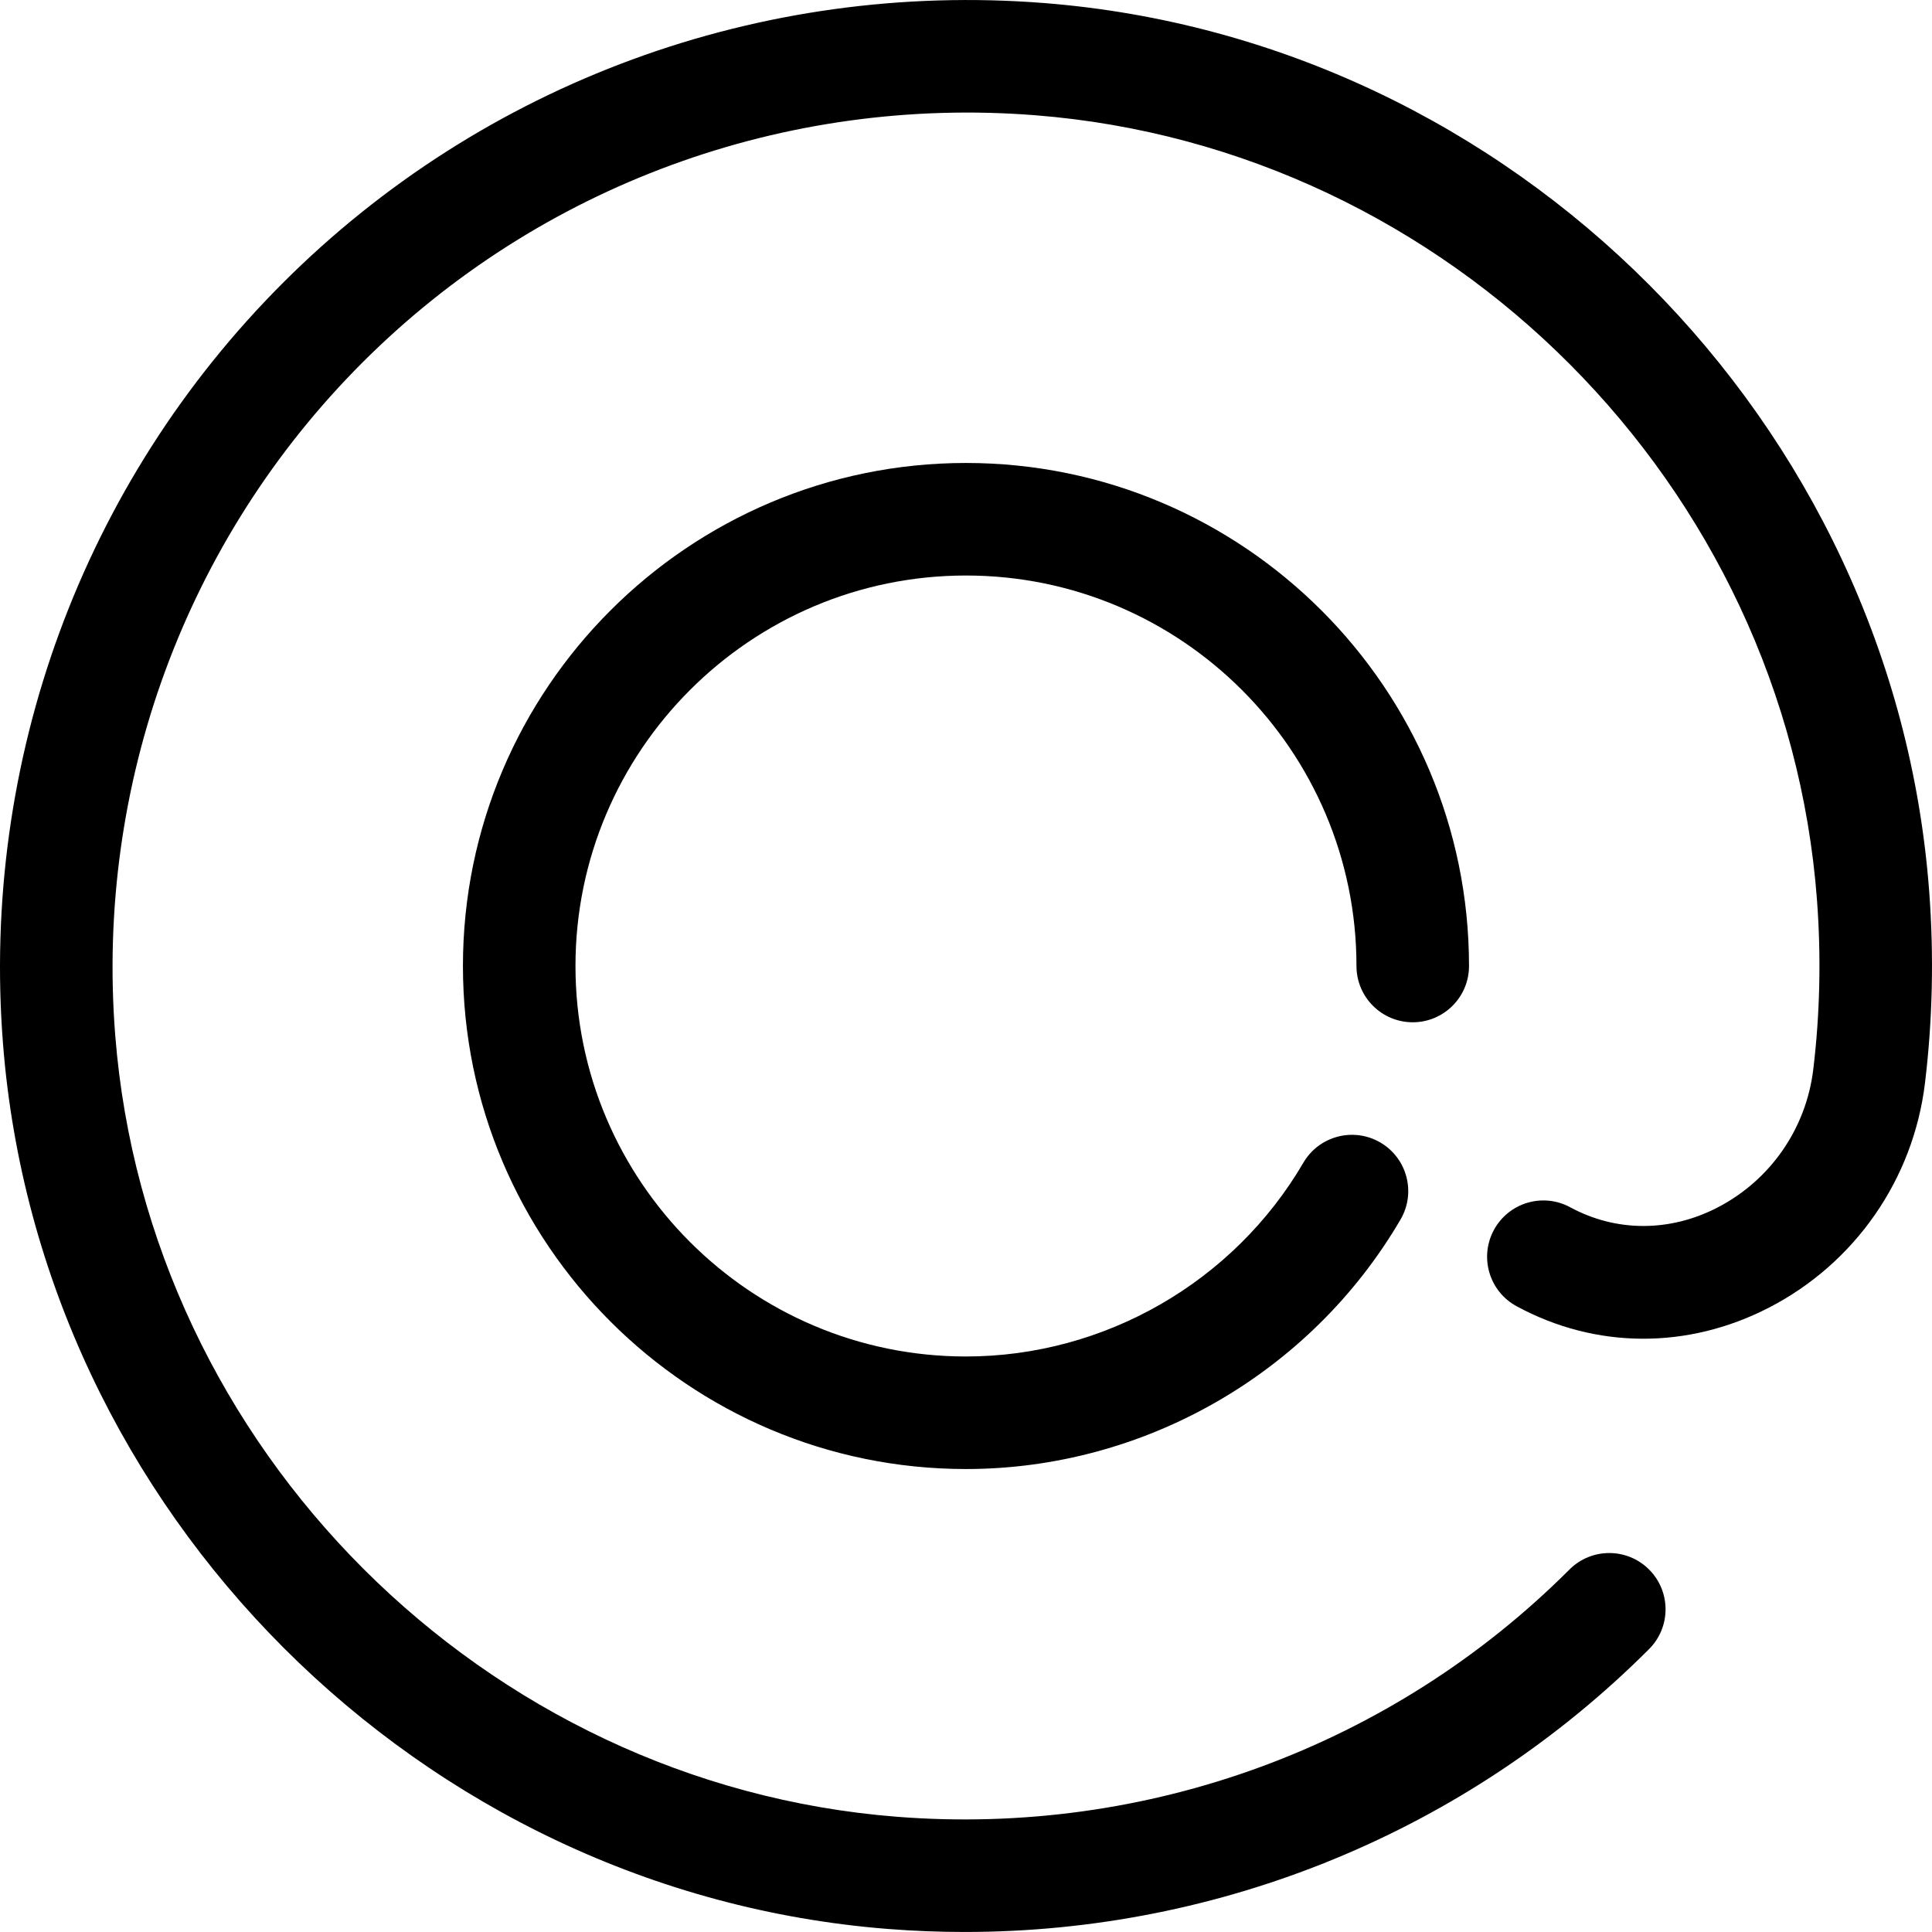
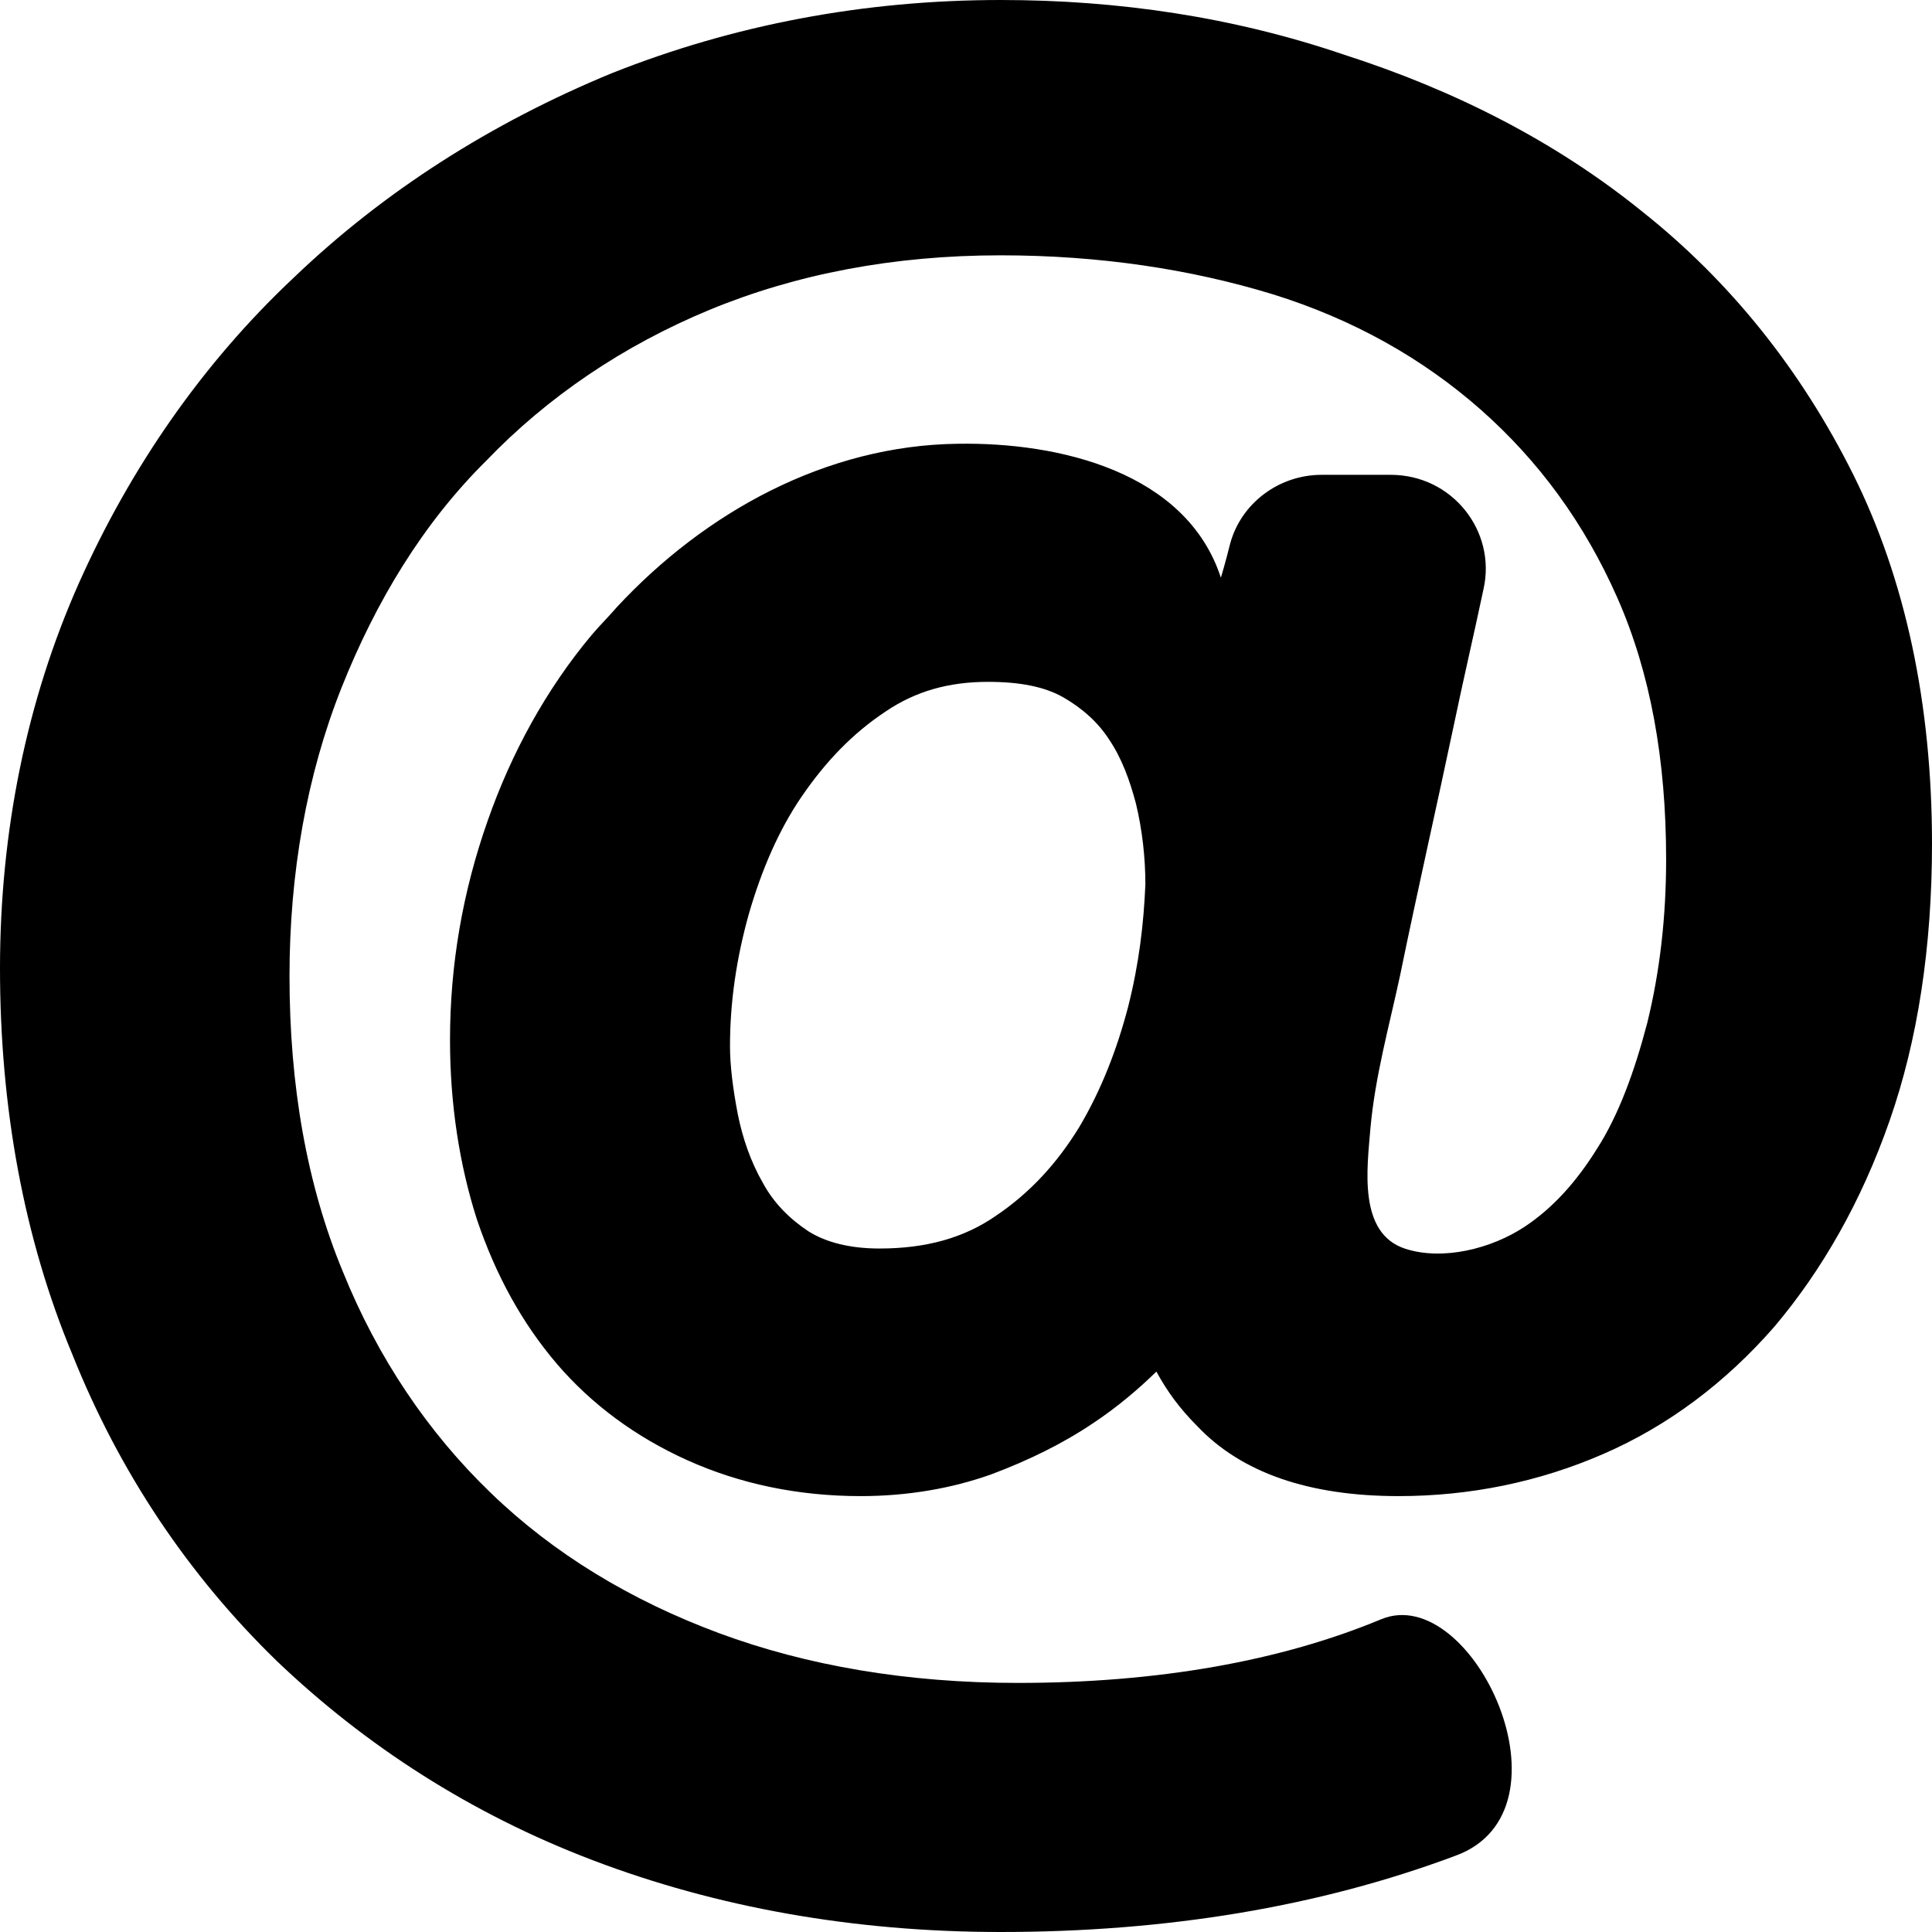
- <svg xmlns="http://www.w3.org/2000/svg" version="1.1" id="Capa_1" x="0px" y="0px" viewBox="0 0 205.996 205.996" style="enable-background:new 0 0 205.996 205.996;" xml:space="preserve">
-   <g>
-     <path d="M102.996,61.363c22.958,0,41.635,18.678,41.635,41.635c0,3.313,2.687,6,6,6s6-2.687,6-6   c0-29.574-24.061-53.635-53.635-53.635S49.36,73.424,49.36,102.998s24.061,53.635,53.635,53.635   c18.99,0,36.745-10.195,46.336-26.607c1.672-2.861,0.708-6.535-2.153-8.208c-2.86-1.67-6.535-0.707-8.208,2.153   c-7.448,12.745-21.233,20.662-35.976,20.662c-22.958,0-41.635-18.678-41.635-41.635S80.038,61.363,102.996,61.363z" />
-     <path d="M205.698,95.053c-3.76-50.059-44.326-90.782-94.359-94.727C81.095-2.059,51.51,8.817,30.163,30.165   C8.815,51.513-2.061,81.1,0.324,111.341c3.931,49.847,44.483,90.399,94.329,94.329c2.747,0.217,5.484,0.323,8.214,0.323   c27.329,0,53.553-10.753,72.962-30.161c2.343-2.344,2.343-6.143,0-8.485s-6.142-2.344-8.485-0.001   c-18.862,18.861-45.012,28.47-71.747,26.361c-44.023-3.471-79.838-39.286-83.31-83.31c-2.108-26.735,7.5-52.887,26.361-71.747   c18.861-18.861,45.008-28.473,71.747-26.361c44.189,3.483,80.016,39.451,83.337,83.662c0.455,6.057,0.321,12.142-0.397,18.086   c-0.762,6.304-4.578,11.805-10.208,14.713c-5.095,2.633-10.819,2.623-15.706-0.026c-2.913-1.582-6.556-0.499-8.134,2.415   c-1.58,2.913-0.499,6.555,2.415,8.134c8.435,4.573,18.251,4.623,26.933,0.139c9.164-4.734,15.375-13.682,16.613-23.935   C206.06,108.758,206.211,101.887,205.698,95.053z" />
-   </g>
-   <g>
- </g>
-   <g>
- </g>
-   <g>
- </g>
-   <g>
- </g>
-   <g>
- </g>
-   <g>
- </g>
-   <g>
- </g>
-   <g>
- </g>
-   <g>
- </g>
-   <g>
- </g>
-   <g>
- </g>
-   <g>
- </g>
-   <g>
- </g>
-   <g>
- </g>
-   <g>
- </g>
+ <svg xmlns="http://www.w3.org/2000/svg" width="13" height="13" viewBox="0 0 13 13">
+   <path d="M1.863 11.177C2.456 11.743 3.165 12.204 3.991 12.518C4.817 12.832 5.738 13 6.733 13C7.845 13 8.871 12.832 9.793 12.487C10.629 12.183 9.909 10.643 9.295 10.895C8.618 11.177 7.792 11.324 6.849 11.324C6.108 11.324 5.431 11.209 4.838 10.989C4.245 10.769 3.726 10.455 3.303 10.046C2.879 9.638 2.541 9.135 2.308 8.559C2.064 7.972 1.948 7.302 1.948 6.568C1.948 5.877 2.064 5.217 2.297 4.63C2.53 4.044 2.848 3.52 3.271 3.101C3.684 2.671 4.192 2.326 4.774 2.085C5.357 1.844 6.013 1.718 6.733 1.718C7.4 1.718 8.014 1.812 8.564 1.98C9.104 2.148 9.57 2.41 9.962 2.755C10.354 3.101 10.661 3.52 10.883 4.023C11.105 4.526 11.211 5.112 11.211 5.783C11.211 6.17 11.169 6.537 11.084 6.883C10.999 7.207 10.893 7.501 10.745 7.731C10.608 7.951 10.449 8.129 10.258 8.255C10.036 8.402 9.708 8.485 9.454 8.402C9.136 8.297 9.2 7.857 9.221 7.595C9.253 7.239 9.348 6.904 9.422 6.558C9.538 5.992 9.665 5.437 9.782 4.882C9.845 4.578 9.919 4.264 9.983 3.96C10.068 3.572 9.771 3.195 9.358 3.195H8.893C8.607 3.195 8.353 3.384 8.278 3.656C8.247 3.782 8.215 3.887 8.215 3.887C7.982 3.174 7.125 2.975 6.447 2.986C5.558 2.996 4.743 3.447 4.15 4.086C4.097 4.148 4.033 4.211 3.98 4.274C3.673 4.641 3.44 5.07 3.282 5.521C3.112 6.003 3.028 6.495 3.028 6.998C3.028 7.427 3.091 7.836 3.208 8.202C3.335 8.58 3.514 8.904 3.747 9.177C3.98 9.449 4.277 9.669 4.626 9.826C4.975 9.983 5.367 10.067 5.791 10.067C6.108 10.067 6.405 10.015 6.669 9.921C6.923 9.826 7.156 9.711 7.357 9.575C7.516 9.47 7.664 9.344 7.781 9.229C7.855 9.365 7.94 9.48 8.056 9.596C8.353 9.91 8.808 10.067 9.411 10.067C9.888 10.067 10.353 9.973 10.787 9.784C11.222 9.596 11.613 9.302 11.941 8.925C12.259 8.548 12.524 8.087 12.714 7.543C12.905 6.998 13 6.369 13 5.678C13 4.735 12.82 3.897 12.471 3.195C12.121 2.493 11.645 1.896 11.052 1.425C10.47 0.954 9.792 0.608 9.041 0.367C8.3 0.115 7.527 0 6.733 0C5.812 0 4.933 0.168 4.118 0.492C3.303 0.828 2.583 1.288 1.98 1.865C1.366 2.441 0.879 3.143 0.529 3.928C0.18 4.714 -2.52402e-09 5.594 -2.52402e-09 6.516C-2.52402e-09 7.448 0.159 8.328 0.487 9.114C0.805 9.91 1.27 10.601 1.863 11.177ZM7.59 6.778C7.516 7.06 7.411 7.333 7.262 7.584C7.114 7.825 6.934 8.024 6.701 8.181C6.489 8.328 6.235 8.401 5.918 8.401C5.717 8.401 5.558 8.359 5.441 8.286C5.314 8.202 5.208 8.097 5.134 7.961C5.05 7.815 4.997 7.657 4.965 7.5C4.933 7.333 4.912 7.176 4.912 7.039C4.912 6.746 4.954 6.453 5.039 6.149C5.124 5.856 5.24 5.583 5.399 5.353C5.558 5.122 5.738 4.934 5.96 4.787C6.161 4.651 6.384 4.588 6.648 4.588C6.86 4.588 7.029 4.62 7.156 4.693C7.283 4.766 7.389 4.861 7.463 4.976C7.548 5.102 7.601 5.248 7.643 5.405C7.686 5.583 7.707 5.772 7.707 5.95C7.696 6.212 7.665 6.484 7.59 6.778Z" />
</svg>
